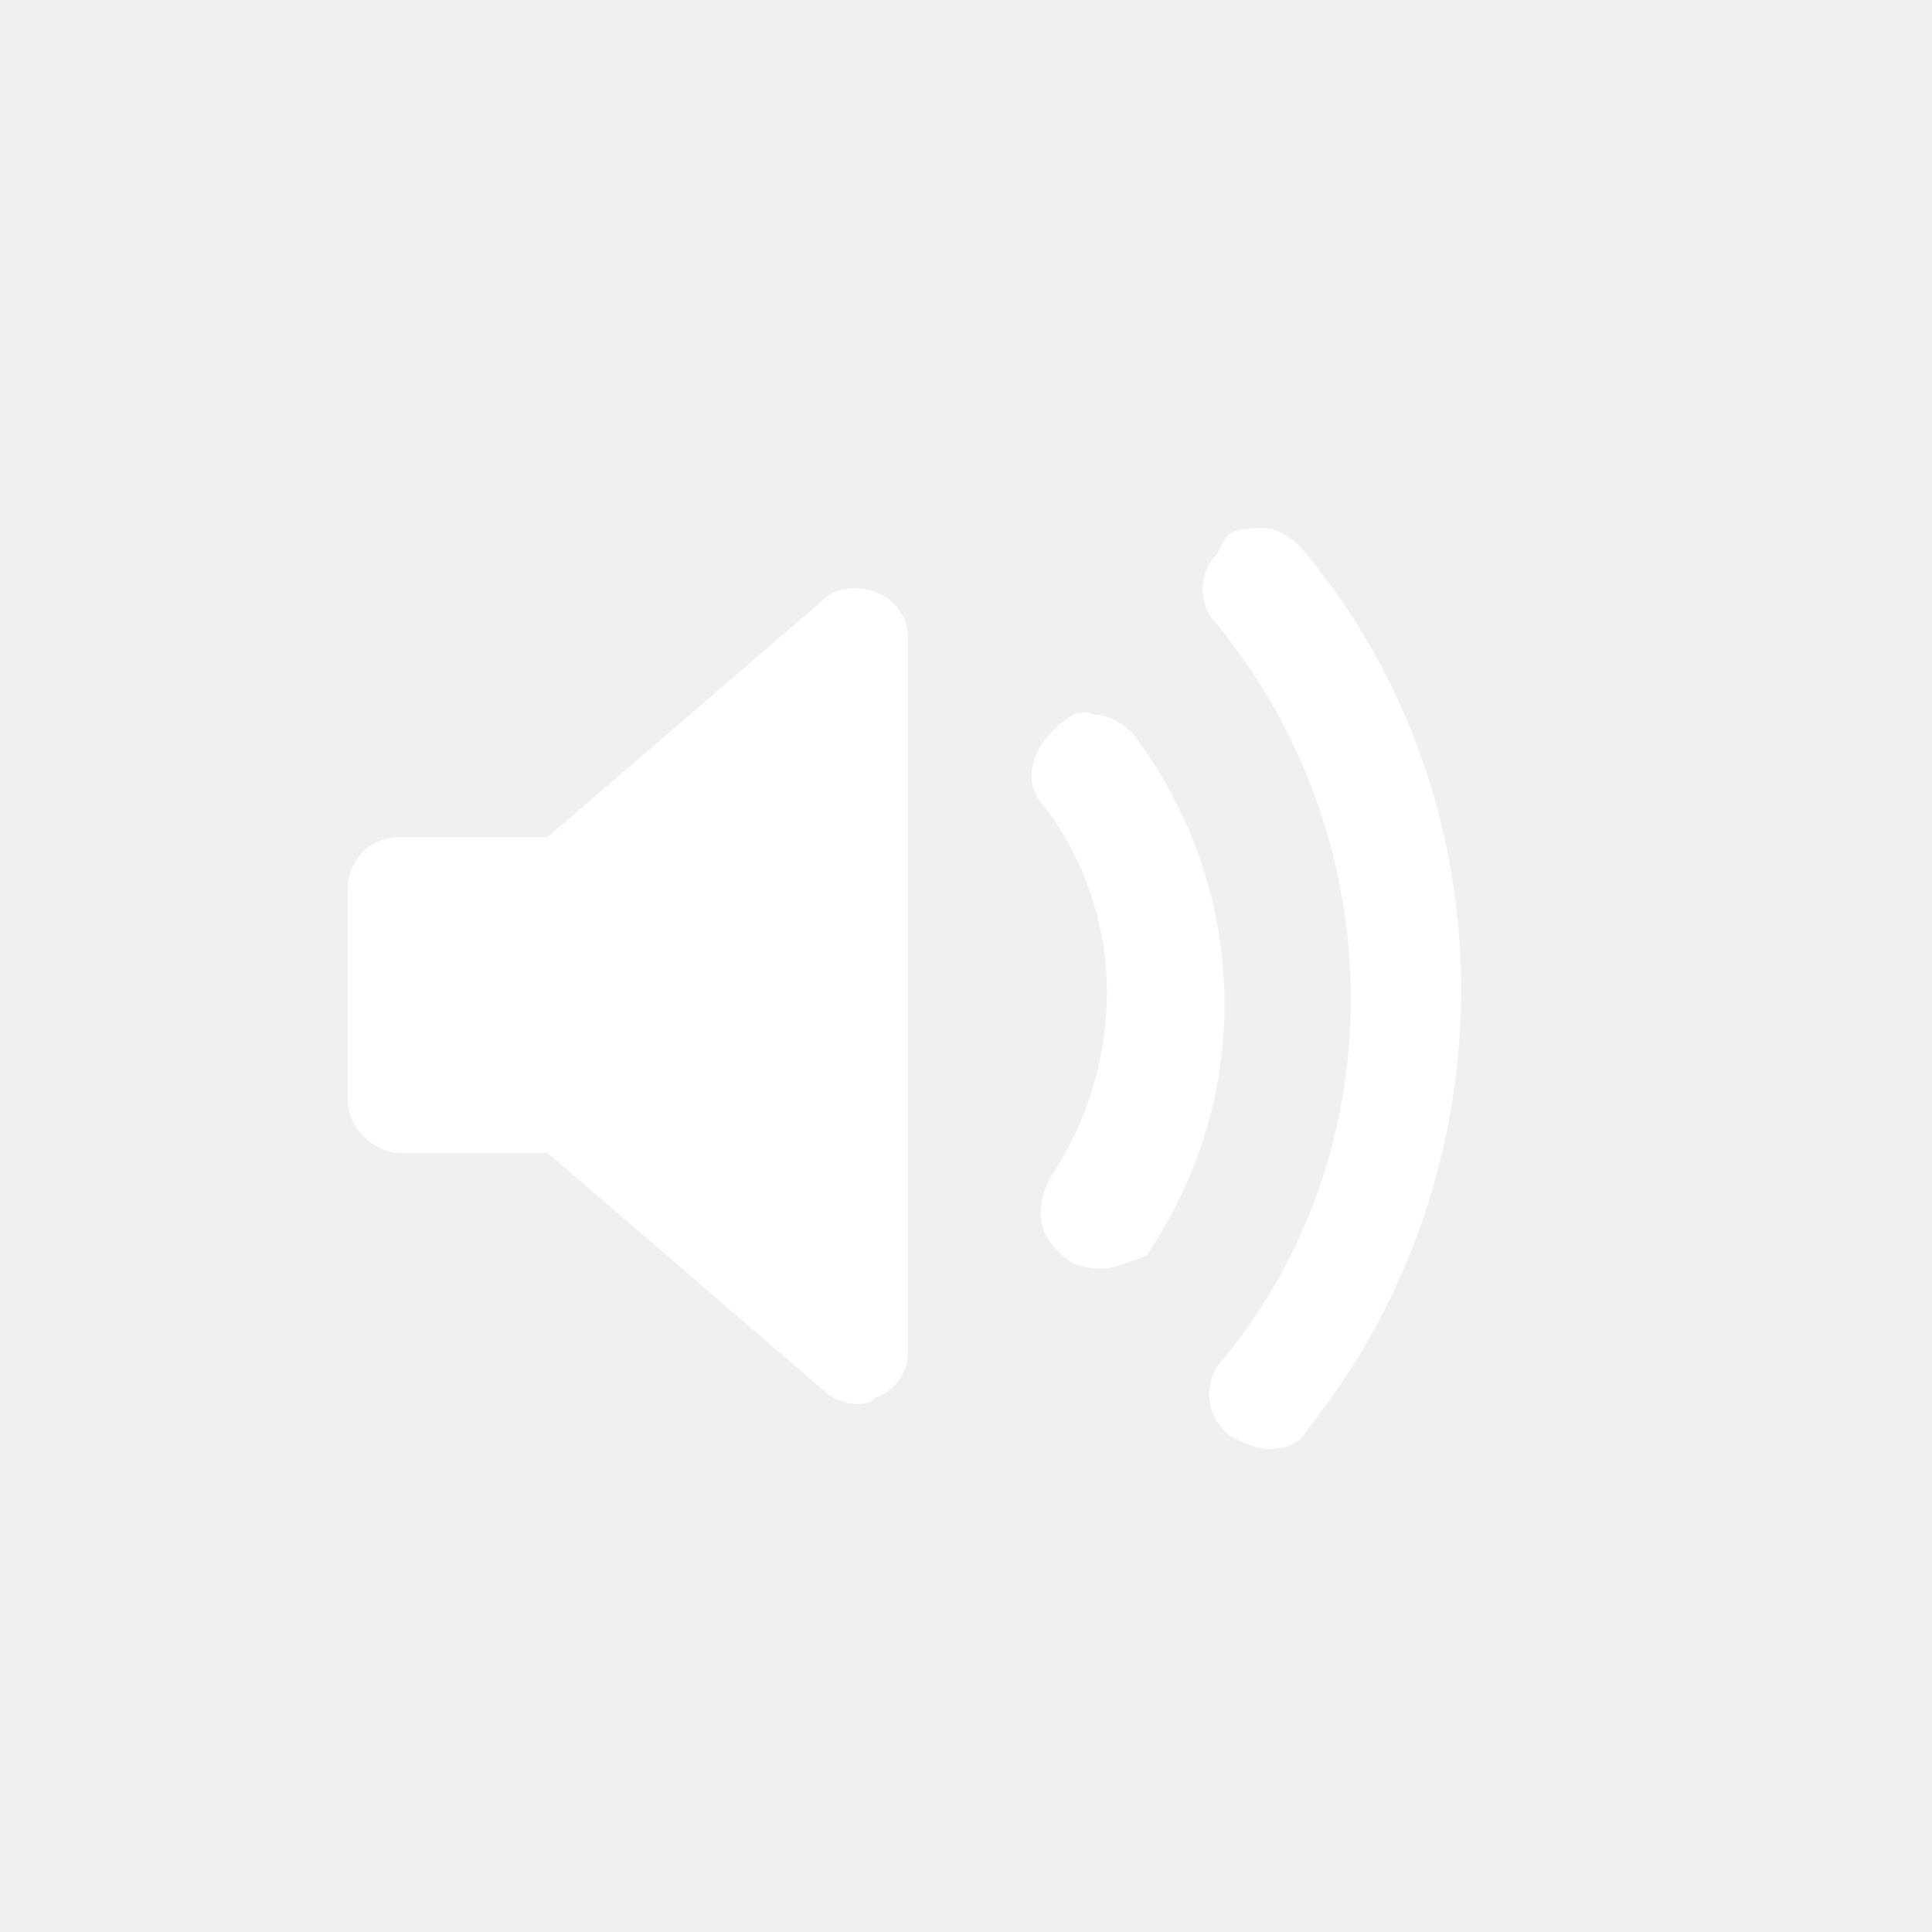
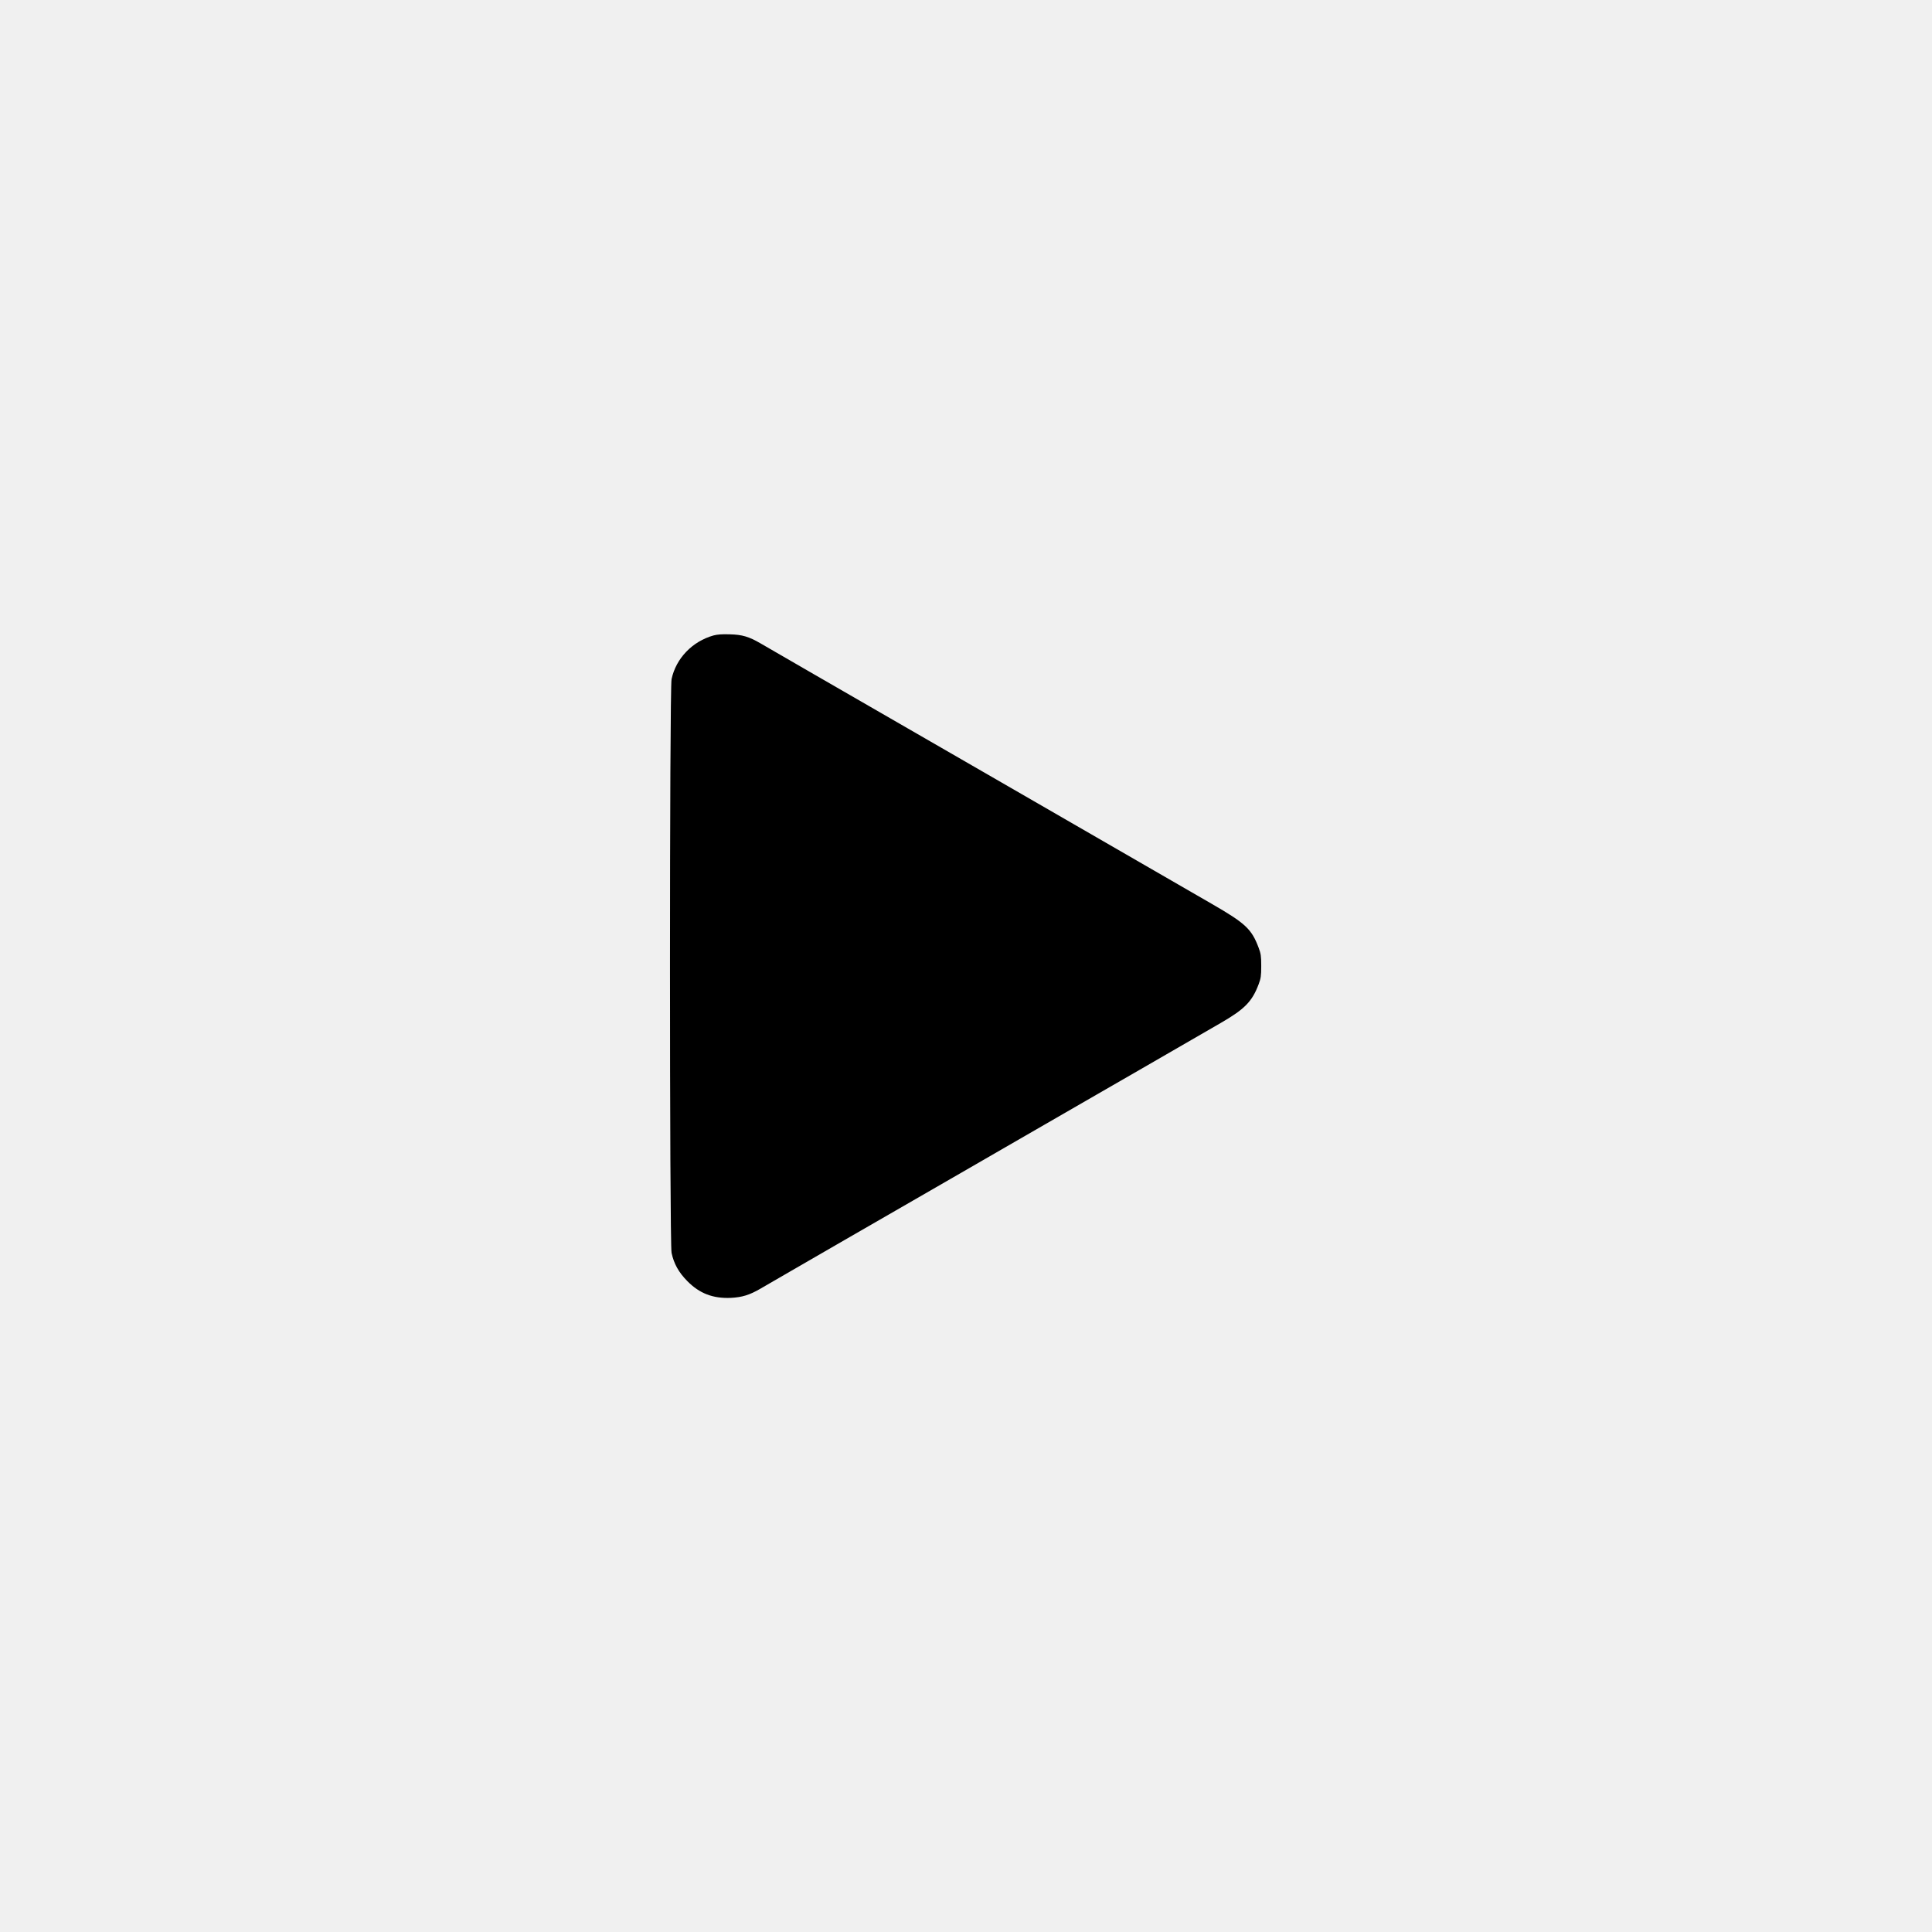
- <svg xmlns="http://www.w3.org/2000/svg" width="100%" height="100%" viewBox="0 0 125 125" version="1.1" xml:space="preserve" style="fill-rule:evenodd;clip-rule:evenodd;stroke-linejoin:round;stroke-miterlimit:2;">
-   <circle cx="62.5" cy="62.5" r="62.5" style="fill:#ff5f65;fill-opacity:0;" />
-   <path d="M58.75,87.5c0,1.25 -0.833,2.5 -2.083,2.917c-0.417,0.416 -0.834,0.416 -1.25,0.416c-0.834,0 -1.667,-0.416 -2.084,-0.833l-17.916,-15.417l-9.584,0c-1.666,0 -3.333,-1.666 -3.333,-3.333l0,-13.75c0,-1.667 1.25,-3.333 3.333,-3.333l9.584,-0l17.916,-15.417c0.834,-0.833 2.5,-0.833 3.334,-0.417c1.25,0.417 2.083,1.667 2.083,2.917l0,46.25Zm12.5,-5.417c-1.25,0 -2.083,-0.416 -2.5,-0.833l-0.417,-0.417c-1.25,-1.25 -1.25,-2.916 -0.416,-4.583c5,-7.5 5,-17.083 -0.417,-24.167c-1.25,-1.25 -0.833,-3.333 0.417,-4.583l0.416,-0.417c0.834,-0.833 1.667,-1.25 2.5,-0.833c0.834,-0 1.667,0.417 2.5,1.25c7.5,10 7.917,23.333 0.834,33.75c-1.25,0.417 -2.084,0.833 -2.917,0.833Zm13.333,10.417c-0.416,0.833 -1.25,1.25 -2.5,1.25c-0.833,0 -1.666,-0.417 -2.5,-0.833l-0.416,-0.417c-1.25,-1.25 -1.25,-3.333 -0,-4.583c11.25,-13.75 10.833,-33.75 -0.417,-47.5c-1.25,-1.25 -1.25,-3.334 -0,-4.584l0.417,-0.833c0.416,-0.833 1.666,-0.833 2.5,-0.833c0.833,-0 1.666,0.416 2.5,1.25c13.75,16.25 13.75,40.416 0.416,57.083Z" style="fill:#fff;fill-rule:nonzero;" />
+ <svg xmlns="http://www.w3.org/2000/svg" version="1.0" width="1920pt" height="1920pt" viewBox="0 0 1920 1920" preserveAspectRatio="xMidYMid meet">
+   <g transform="translate(0,1920) scale(0.1,-0.1)" fill="#000000" stroke="none">
+     <path d="M7091 12885 c-211 -59 -373 -228 -417 -434 -21 -99 -21 -5603 0 -5702 23 -108 71 -194 156 -280 122 -124 256 -175 435 -167 110 6 183 28 290 90 33 20 164 95 290 168 127 73 372 215 545 315 173 100 479 277 680 392 201 116 453 261 560 323 107 62 269 156 360 208 91 52 266 153 390 225 124 71 358 206 520 300 162 93 351 202 420 242 149 86 579 335 810 468 239 138 313 213 378 385 22 58 26 83 26 182 0 99 -4 124 -26 182 -70 186 -130 242 -468 437 -389 225 -999 577 -1765 1019 -214 124 -489 282 -610 352 -121 70 -411 237 -645 372 -693 399 -1294 747 -1465 846 -113 65 -179 85 -300 88 -77 3 -126 -1 -164 -11z" />
+   </g>
</svg>
